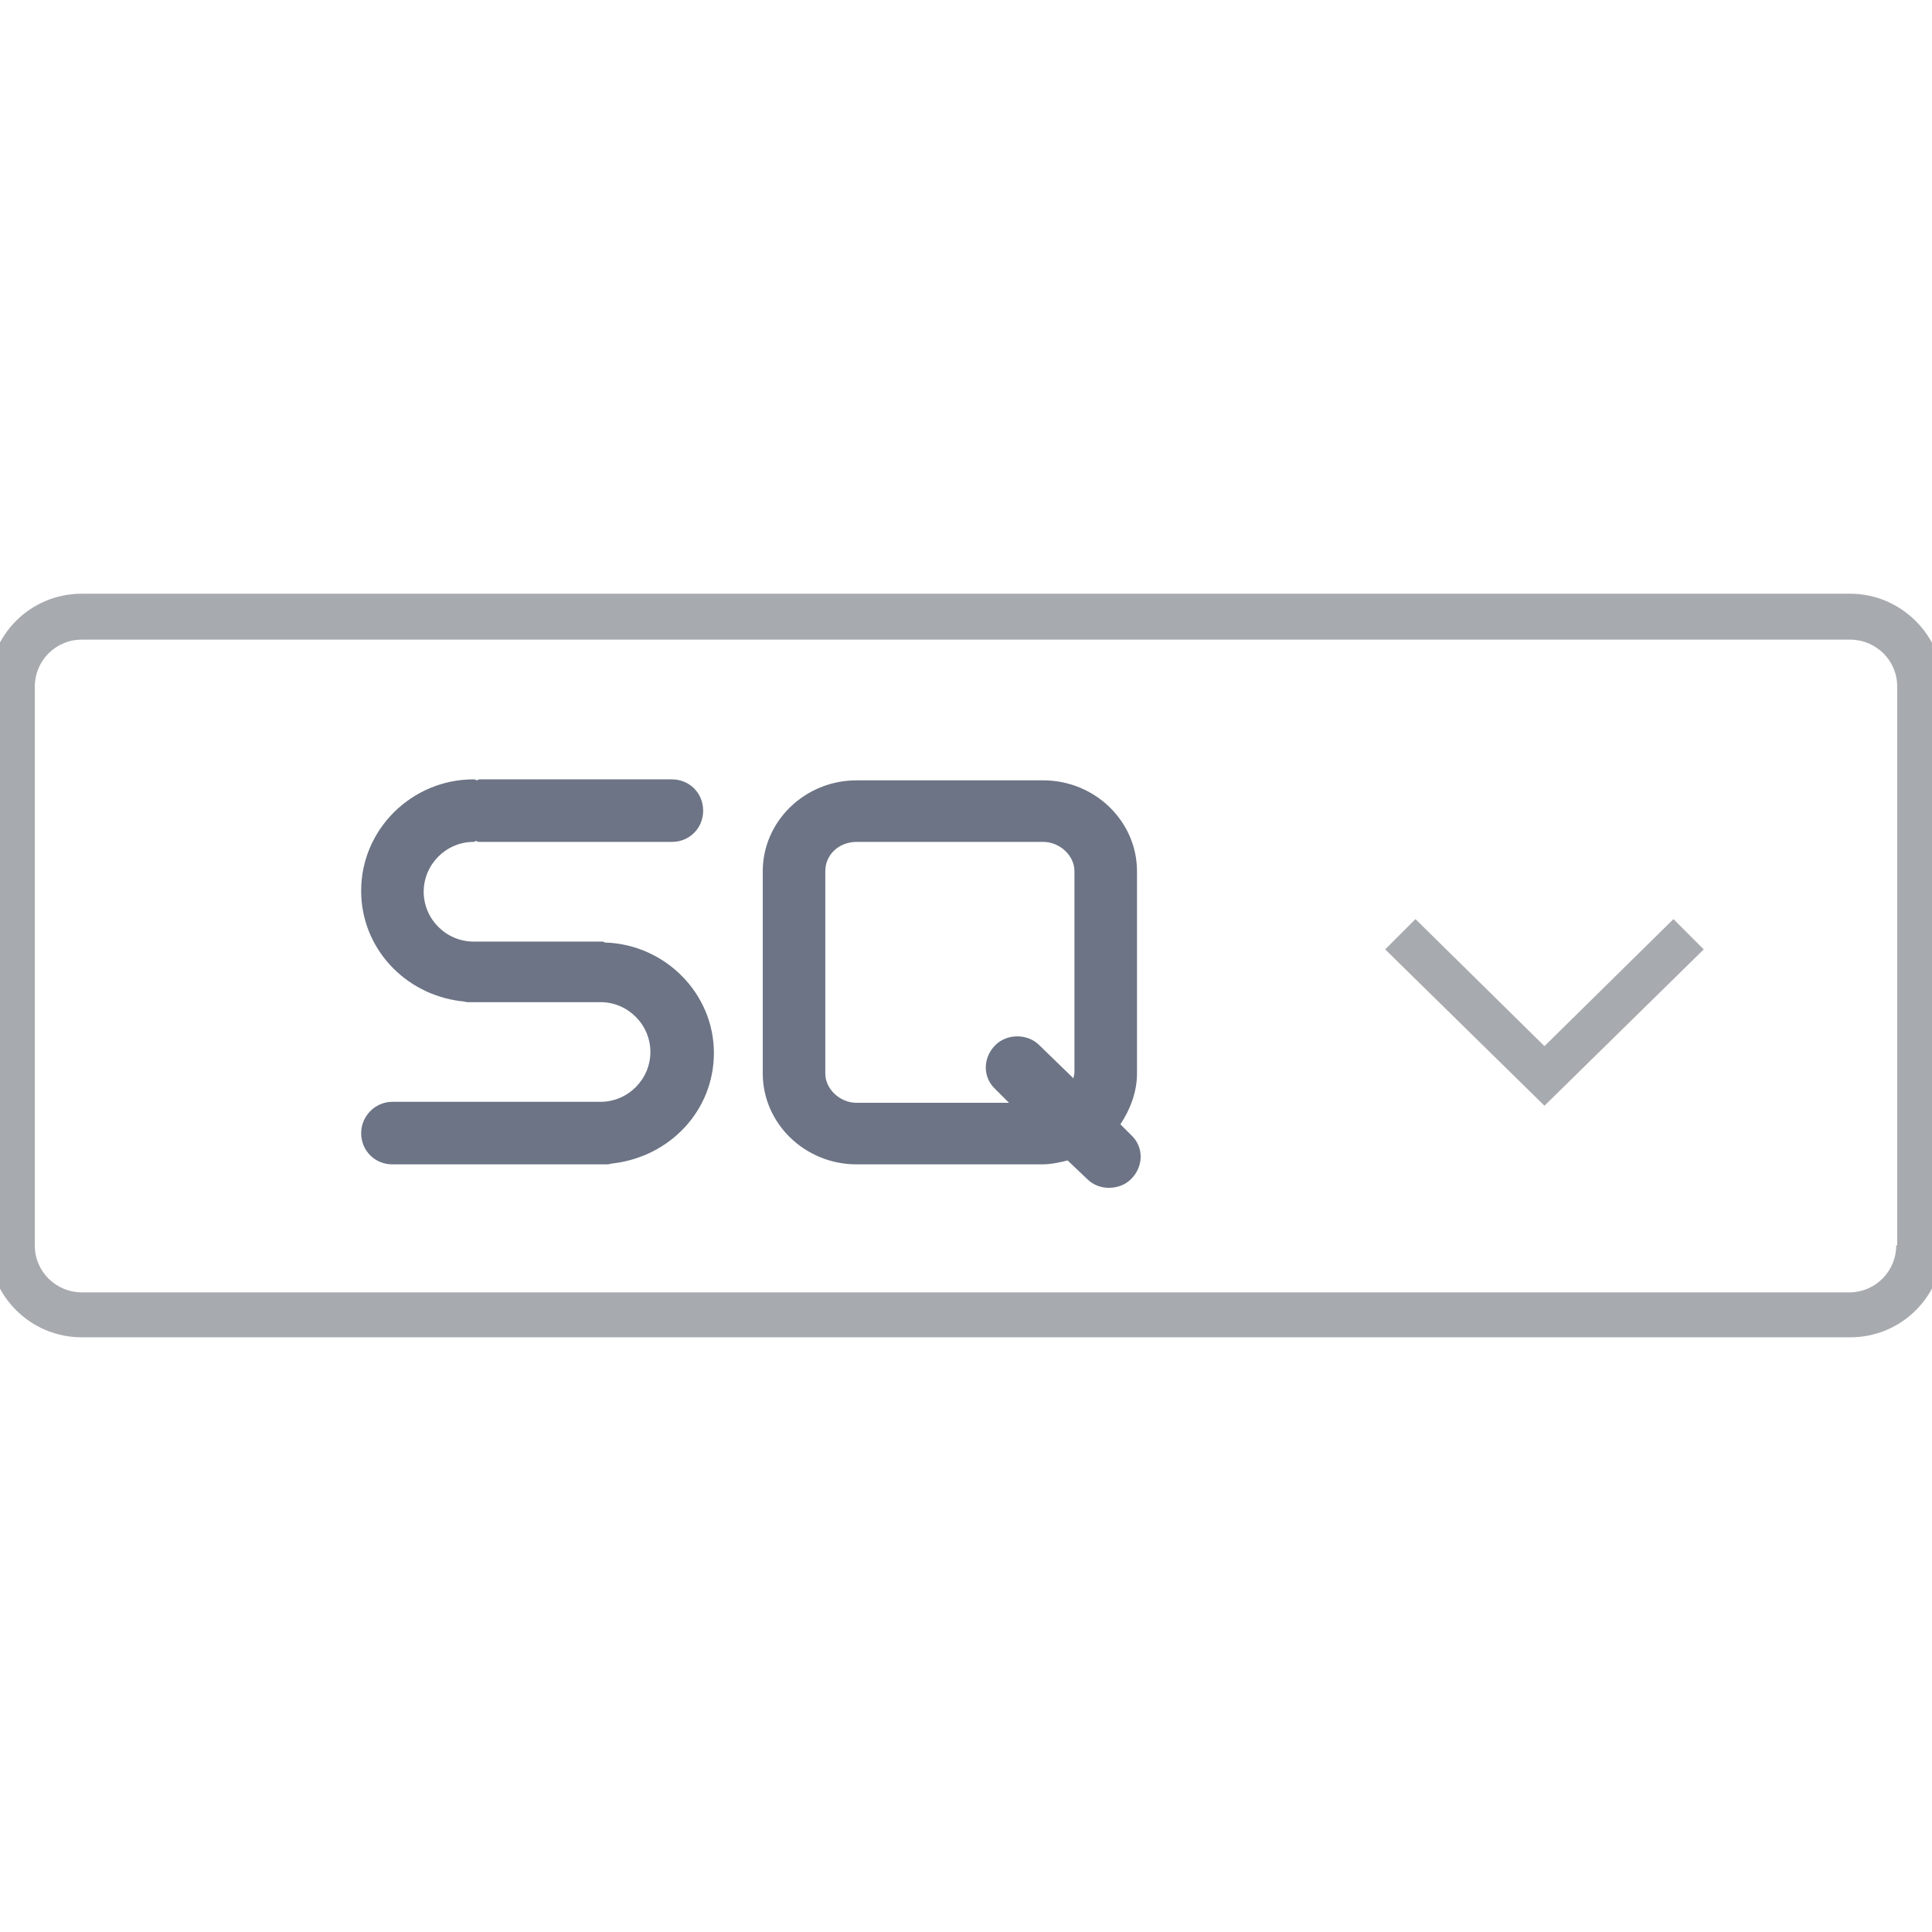
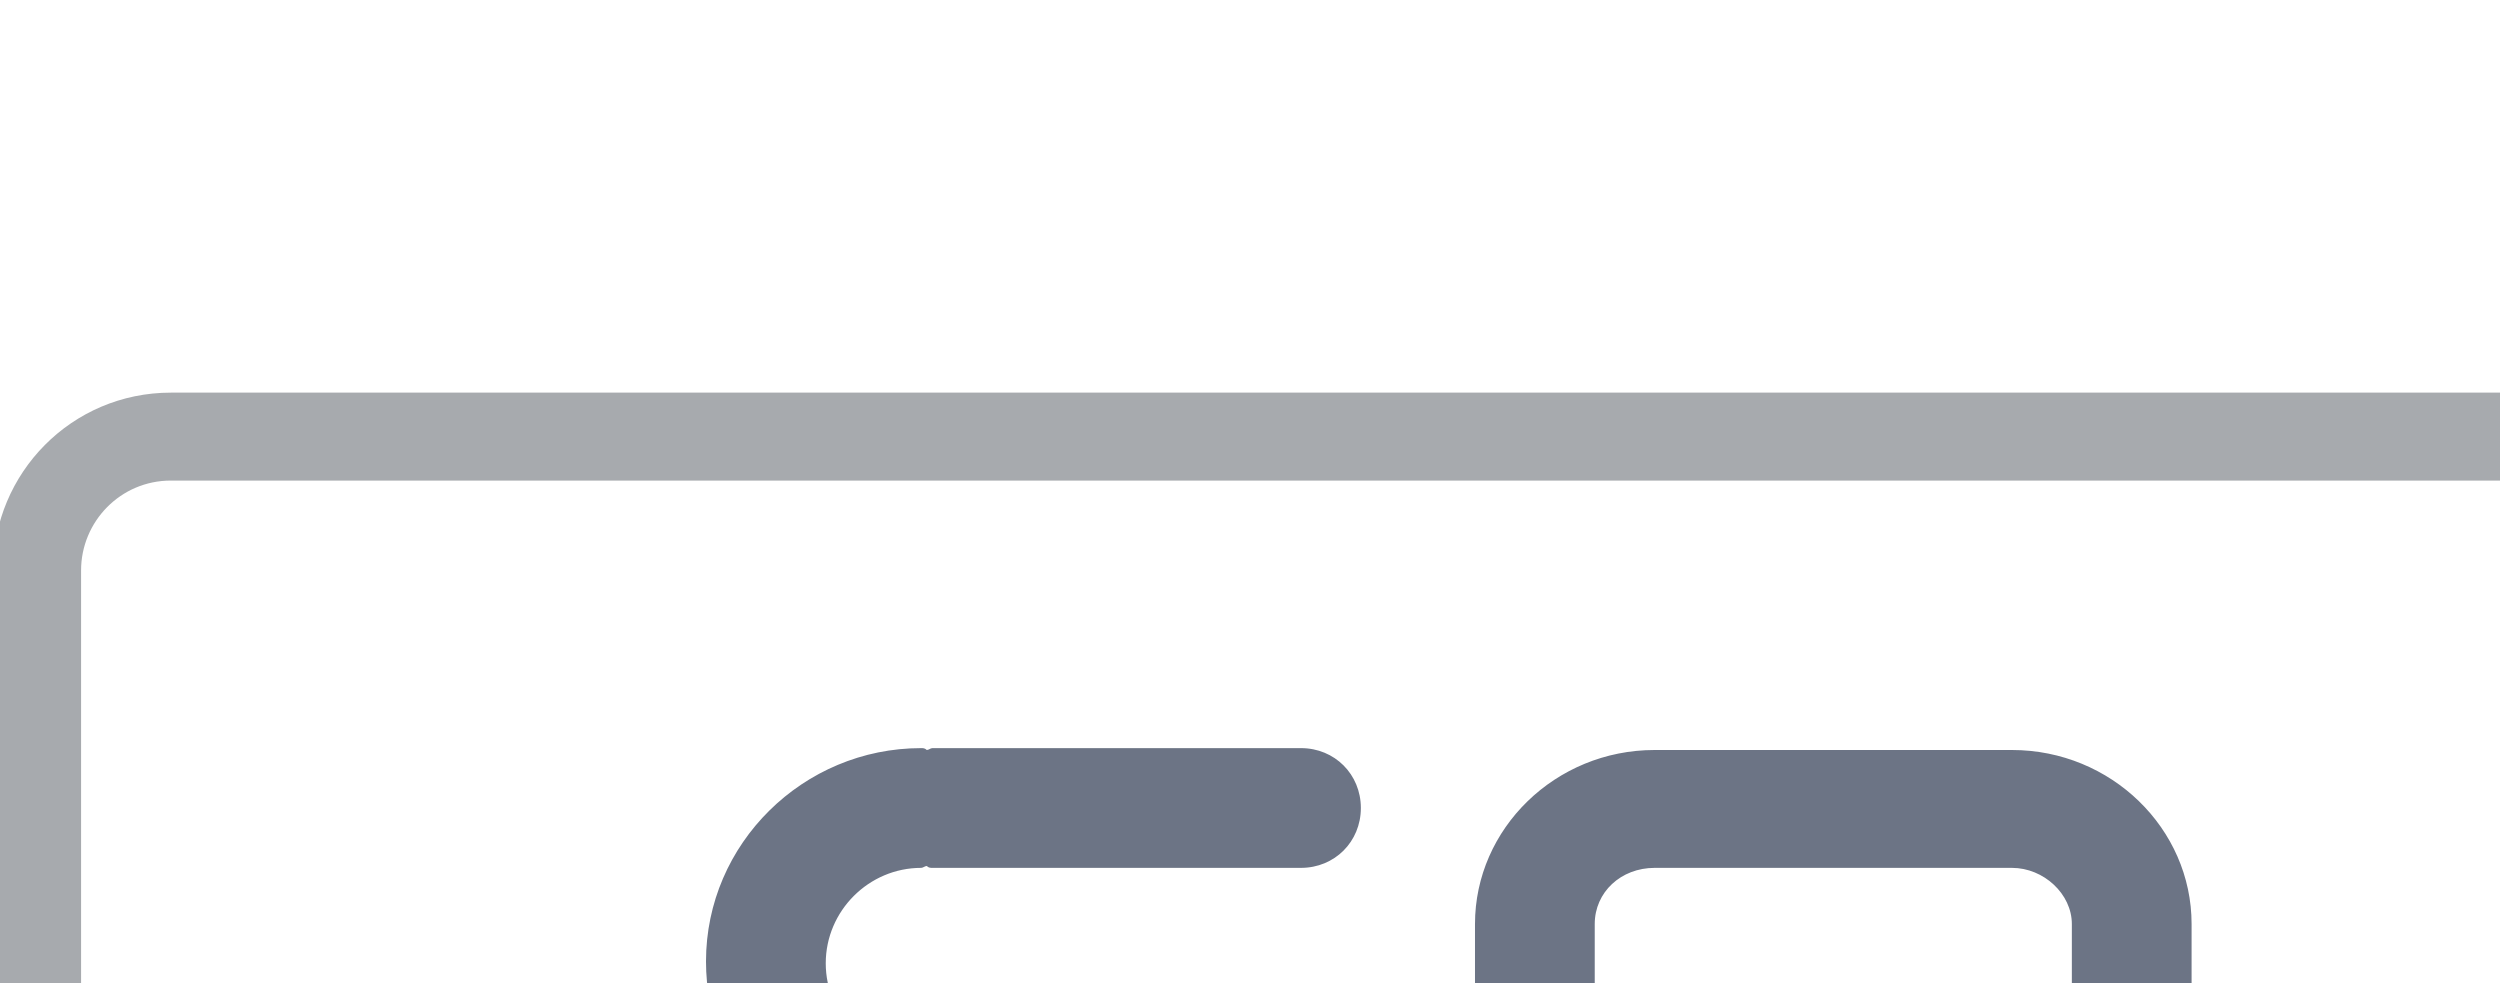
- <svg xmlns="http://www.w3.org/2000/svg" t="1793155399717" class="icon" viewBox="0 0 1024 1024" version="1.1" p-id="23785" width="200" height="200">
+ <svg xmlns="http://www.w3.org/2000/svg" t="1793155399717" class="icon" viewBox="-4 206 692 272" version="1.1" p-id="23785" width="692" height="272">
  <path d="M980.697 314.681H43.303c-27.449 0-49.2 22.27-49.2 49.2v295.719c0 27.449 22.27 49.2 49.2 49.2h937.394c27.449 0 49.2-22.27 49.2-49.2V363.881c0-26.931-22.27-49.2-49.2-49.2z m24.341 345.438c0 13.465-10.876 24.859-24.859 24.859H43.303c-13.465 0-24.859-10.876-24.859-24.859V363.881c0-13.465 10.876-24.859 24.859-24.859h937.394c13.465 0 24.859 10.876 24.859 24.859v296.237z" fill="#A7AAAE" p-id="23786" />
  <path d="M593.828 595.899l5.697 5.697c6.733 6.215 6.733 16.573 0 23.305-3.107 3.107-7.251 4.661-11.912 4.661-4.143 0-8.286-1.554-11.394-4.661l-10.358-9.84c-4.143 1.036-8.804 2.072-13.465 2.072h-98.4c-27.449 0-49.718-21.752-49.718-48.164V461.764c0-26.413 22.27-48.164 49.718-48.164h98.918c27.449 0 49.718 21.752 49.718 48.164V568.969c0 9.84-3.625 19.162-8.804 26.931z m-24.341-27.449V461.764c0-8.286-7.768-15.537-16.573-15.537H453.996c-9.322 0-16.573 6.733-16.573 15.537V568.969c0 8.286 7.768 15.537 16.573 15.537h80.792l-7.251-7.251c-6.733-6.215-6.733-16.573 0-23.305 6.215-6.215 17.091-6.215 23.305 0l18.126 17.609c0-1.036 0.518-2.072 0.518-3.107z m-248.591-68.88c31.592 1.036 57.487 26.931 57.487 58.522 0 30.556-23.305 54.897-53.343 58.522-1.036 0-2.072 0.518-3.107 0.518h-113.937c-9.322 0-16.573-7.251-16.573-16.573 0-8.804 7.251-16.573 16.573-16.573h110.312c14.501 0 26.413-11.912 26.413-26.413s-11.912-26.413-26.413-26.413H247.872c-1.036 0-2.072-0.518-3.625-0.518-29.52-3.625-52.826-27.966-52.826-58.522 0-32.628 26.931-59.04 59.558-59.04 0.518 0 1.036 0 1.554 0.518 0.518 0 1.036-0.518 1.554-0.518h102.026c9.322 0 16.573 7.251 16.573 16.573s-7.251 16.573-16.573 16.573H254.087c-0.518 0-1.036 0-1.554-0.518-0.518 0-1.036 0.518-1.554 0.518-14.501 0-26.413 11.912-26.413 26.413s11.912 26.413 26.413 26.413h68.362c0.518 0 1.036 0.518 1.554 0.518z" fill="#6C7485" p-id="23787" />
  <path d="M903.012 503.196l-16.055-16.055-68.362 67.327-68.362-67.327-16.055 16.055 84.417 82.864z" fill="#A7AAAE" p-id="23788" />
</svg>
